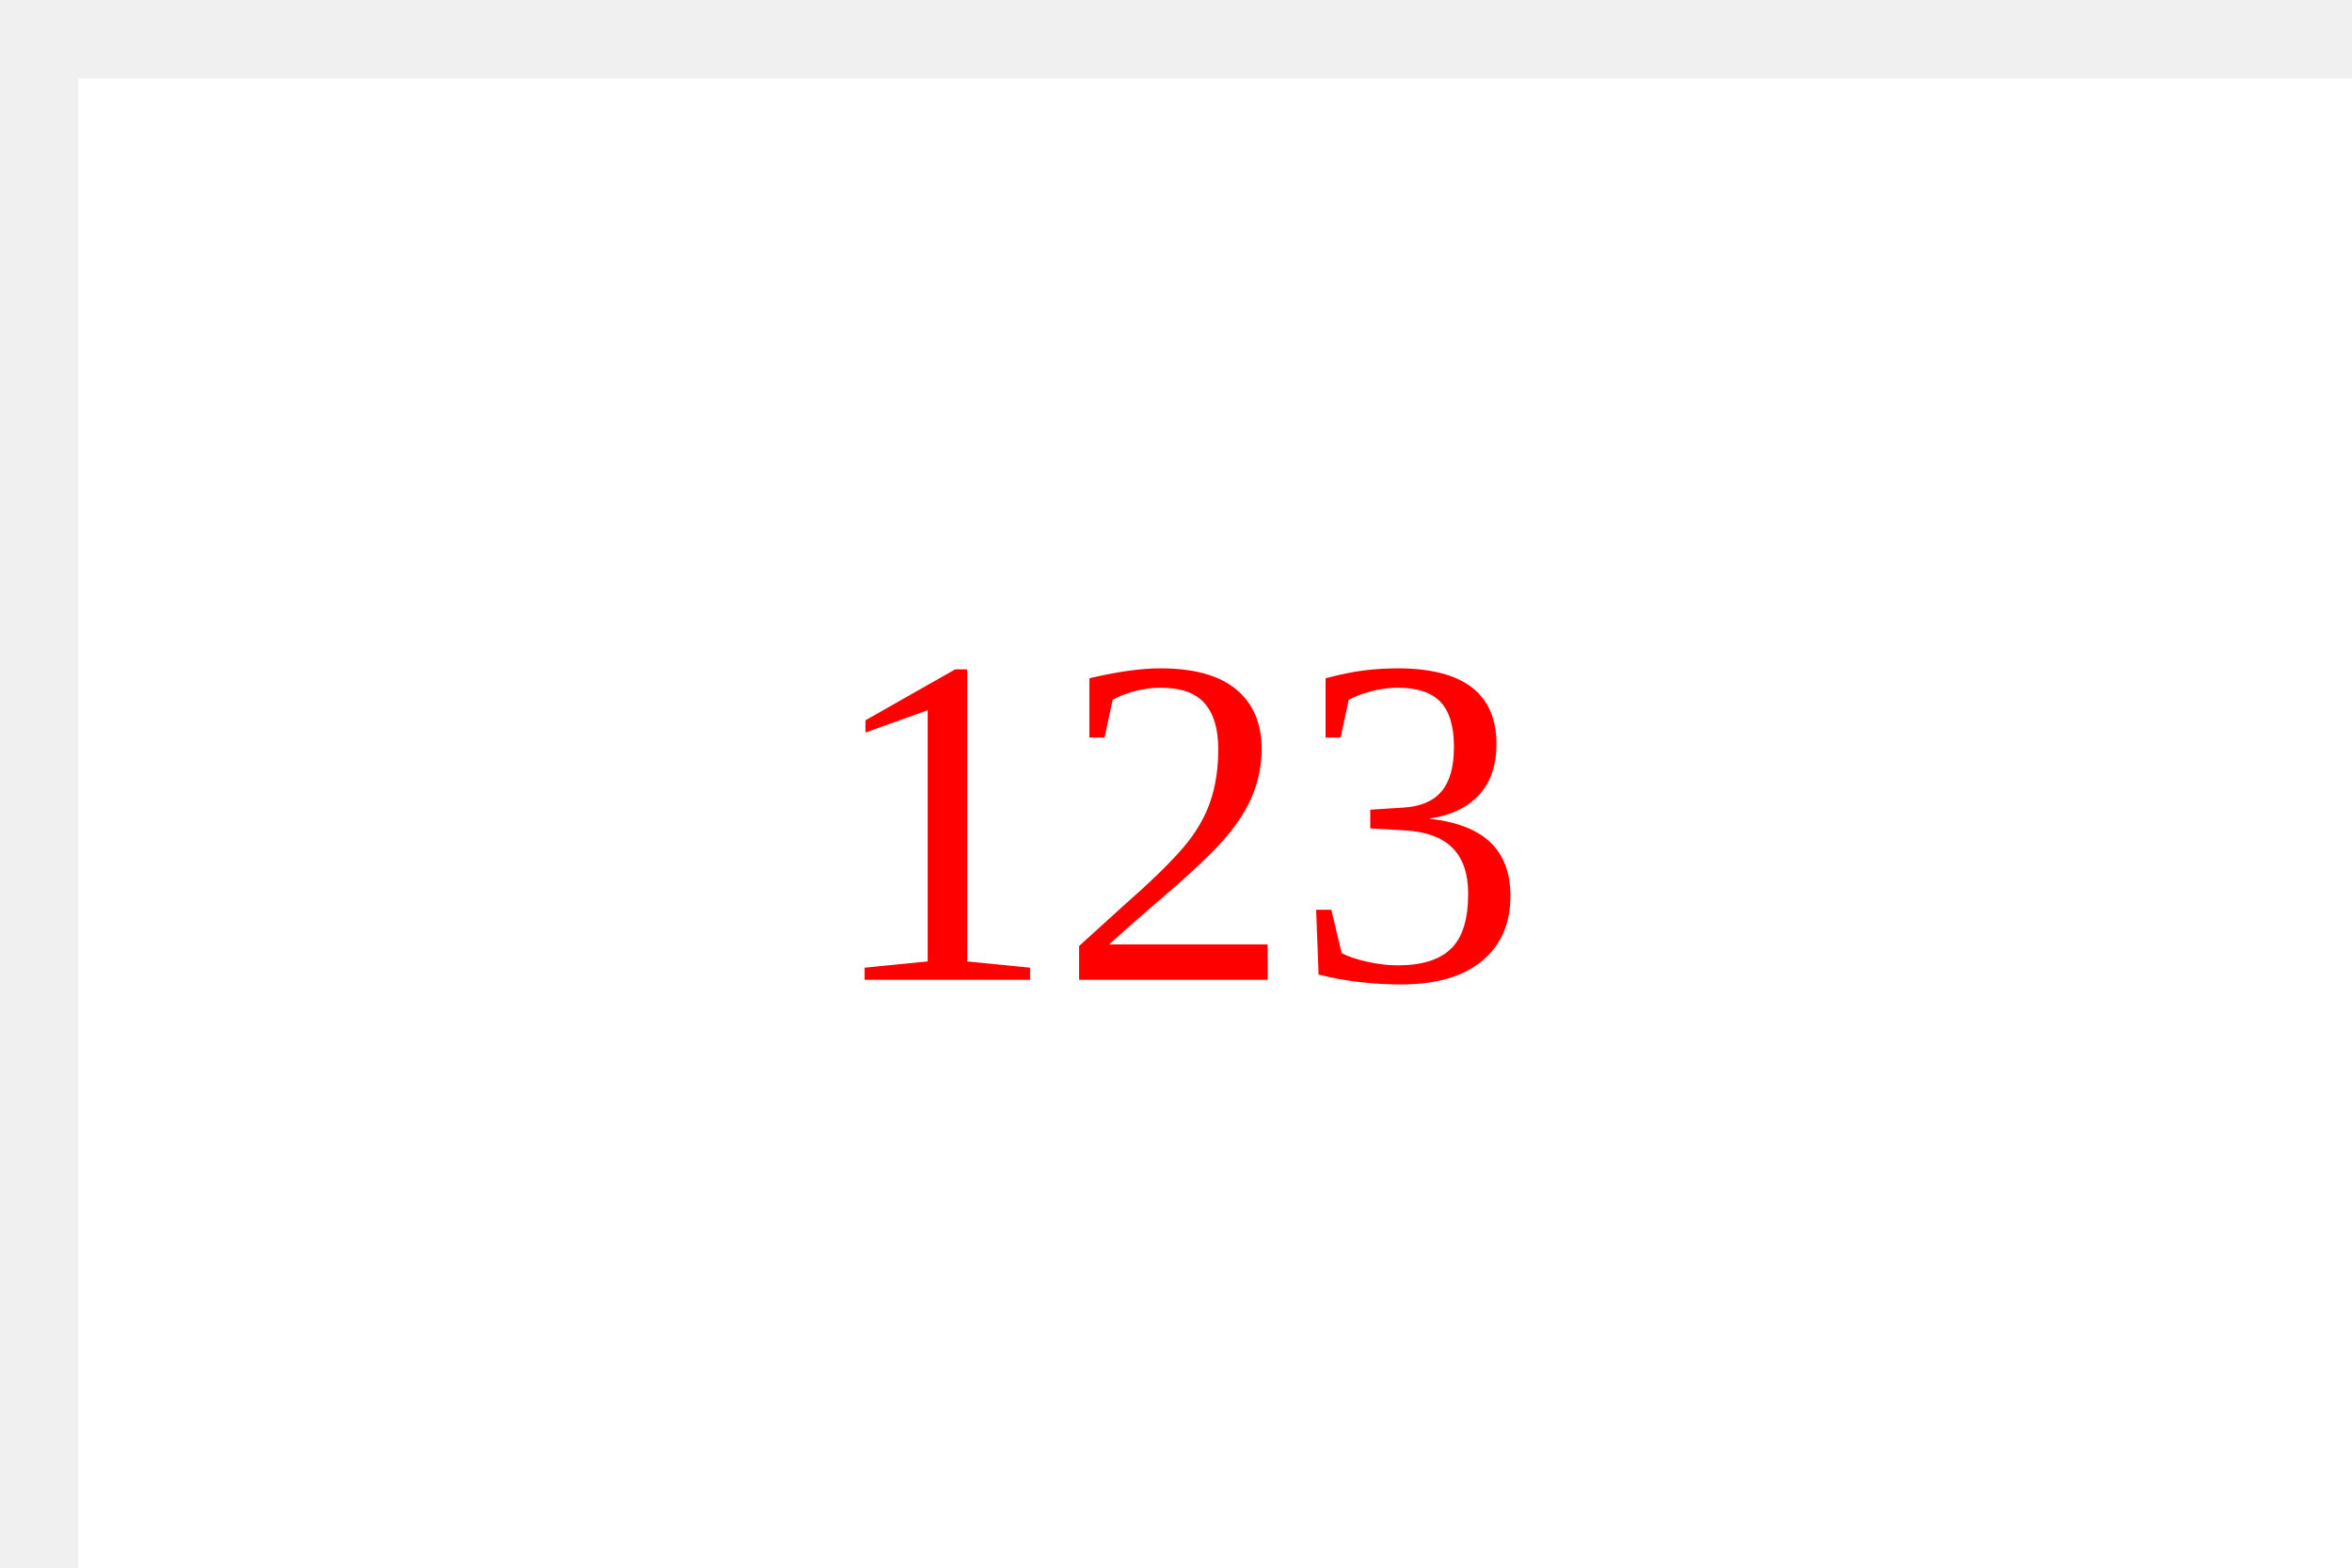
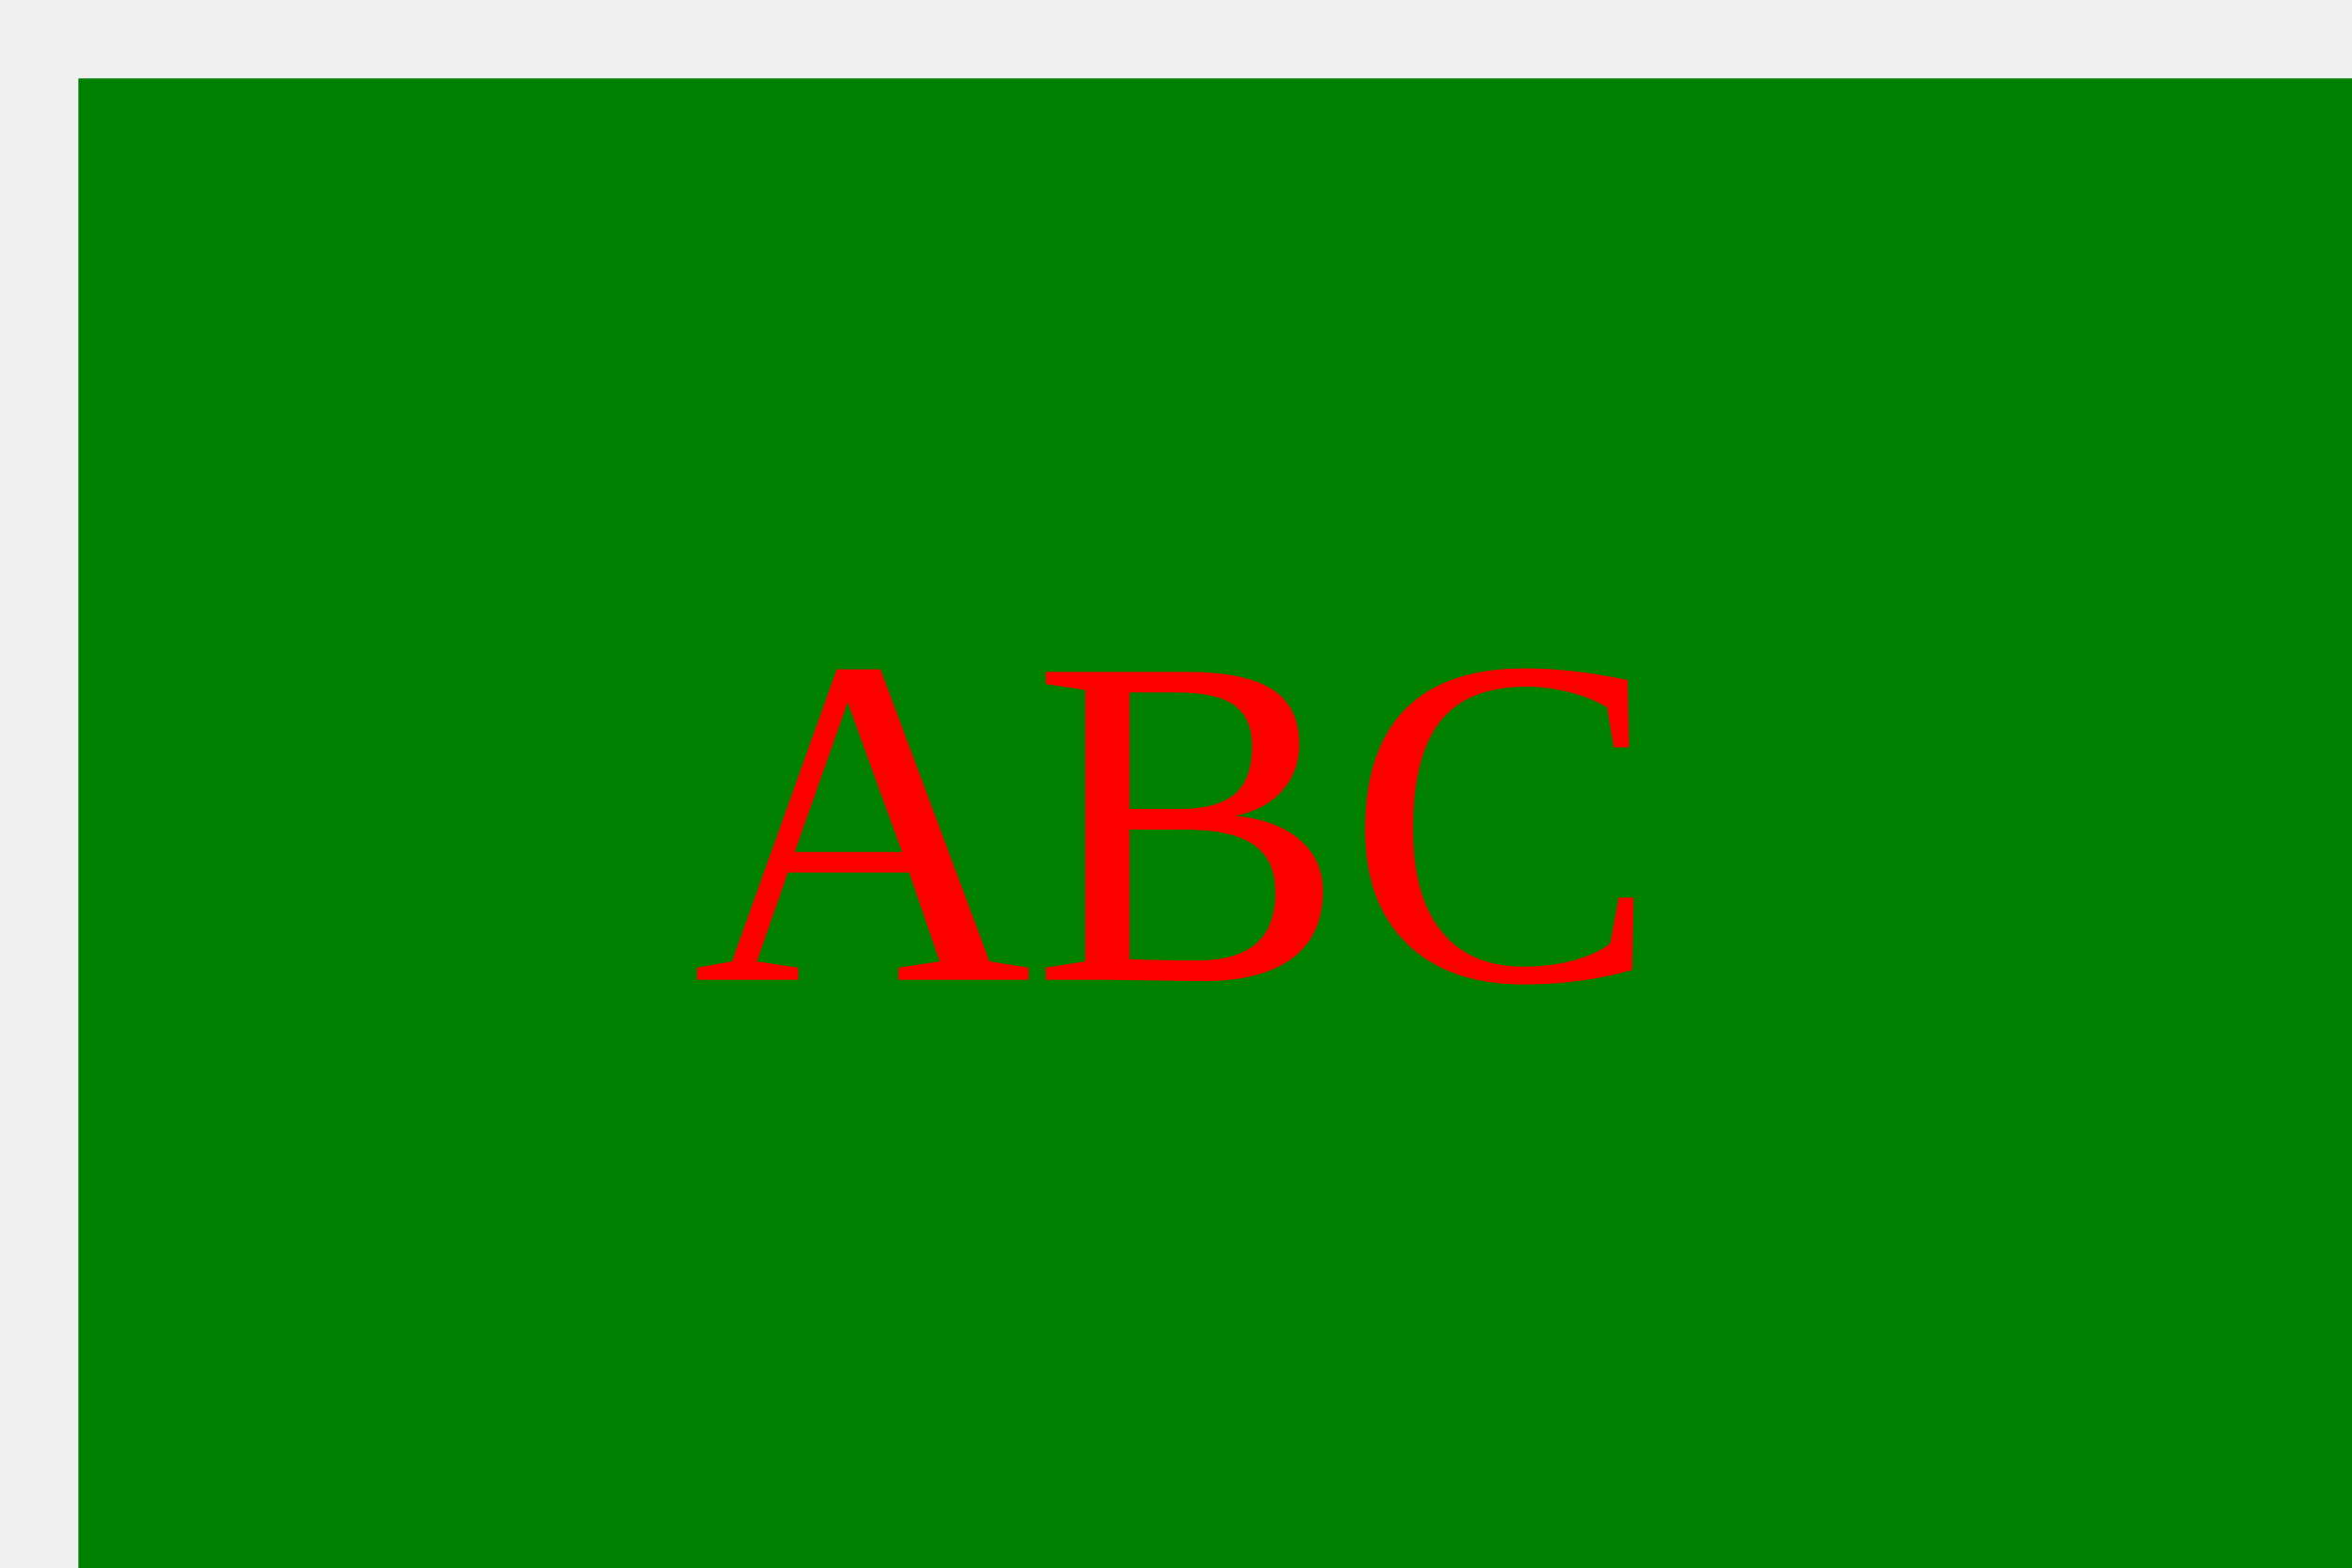
<svg xmlns="http://www.w3.org/2000/svg" version="1.1" width="300" height="200" data-arp-injected="true">
-   <rect x="10" y="10" width="300" height="200" fill="white" />
-   <text x="150" y="125" font-size="60" text-anchor="middle" fill="red">123</text>
+   <rect x="10" y="10" width="300" height="200" fill="green" />
+   <text x="150" y="125" font-size="60" text-anchor="middle" fill="red">ABC</text>
</svg>
